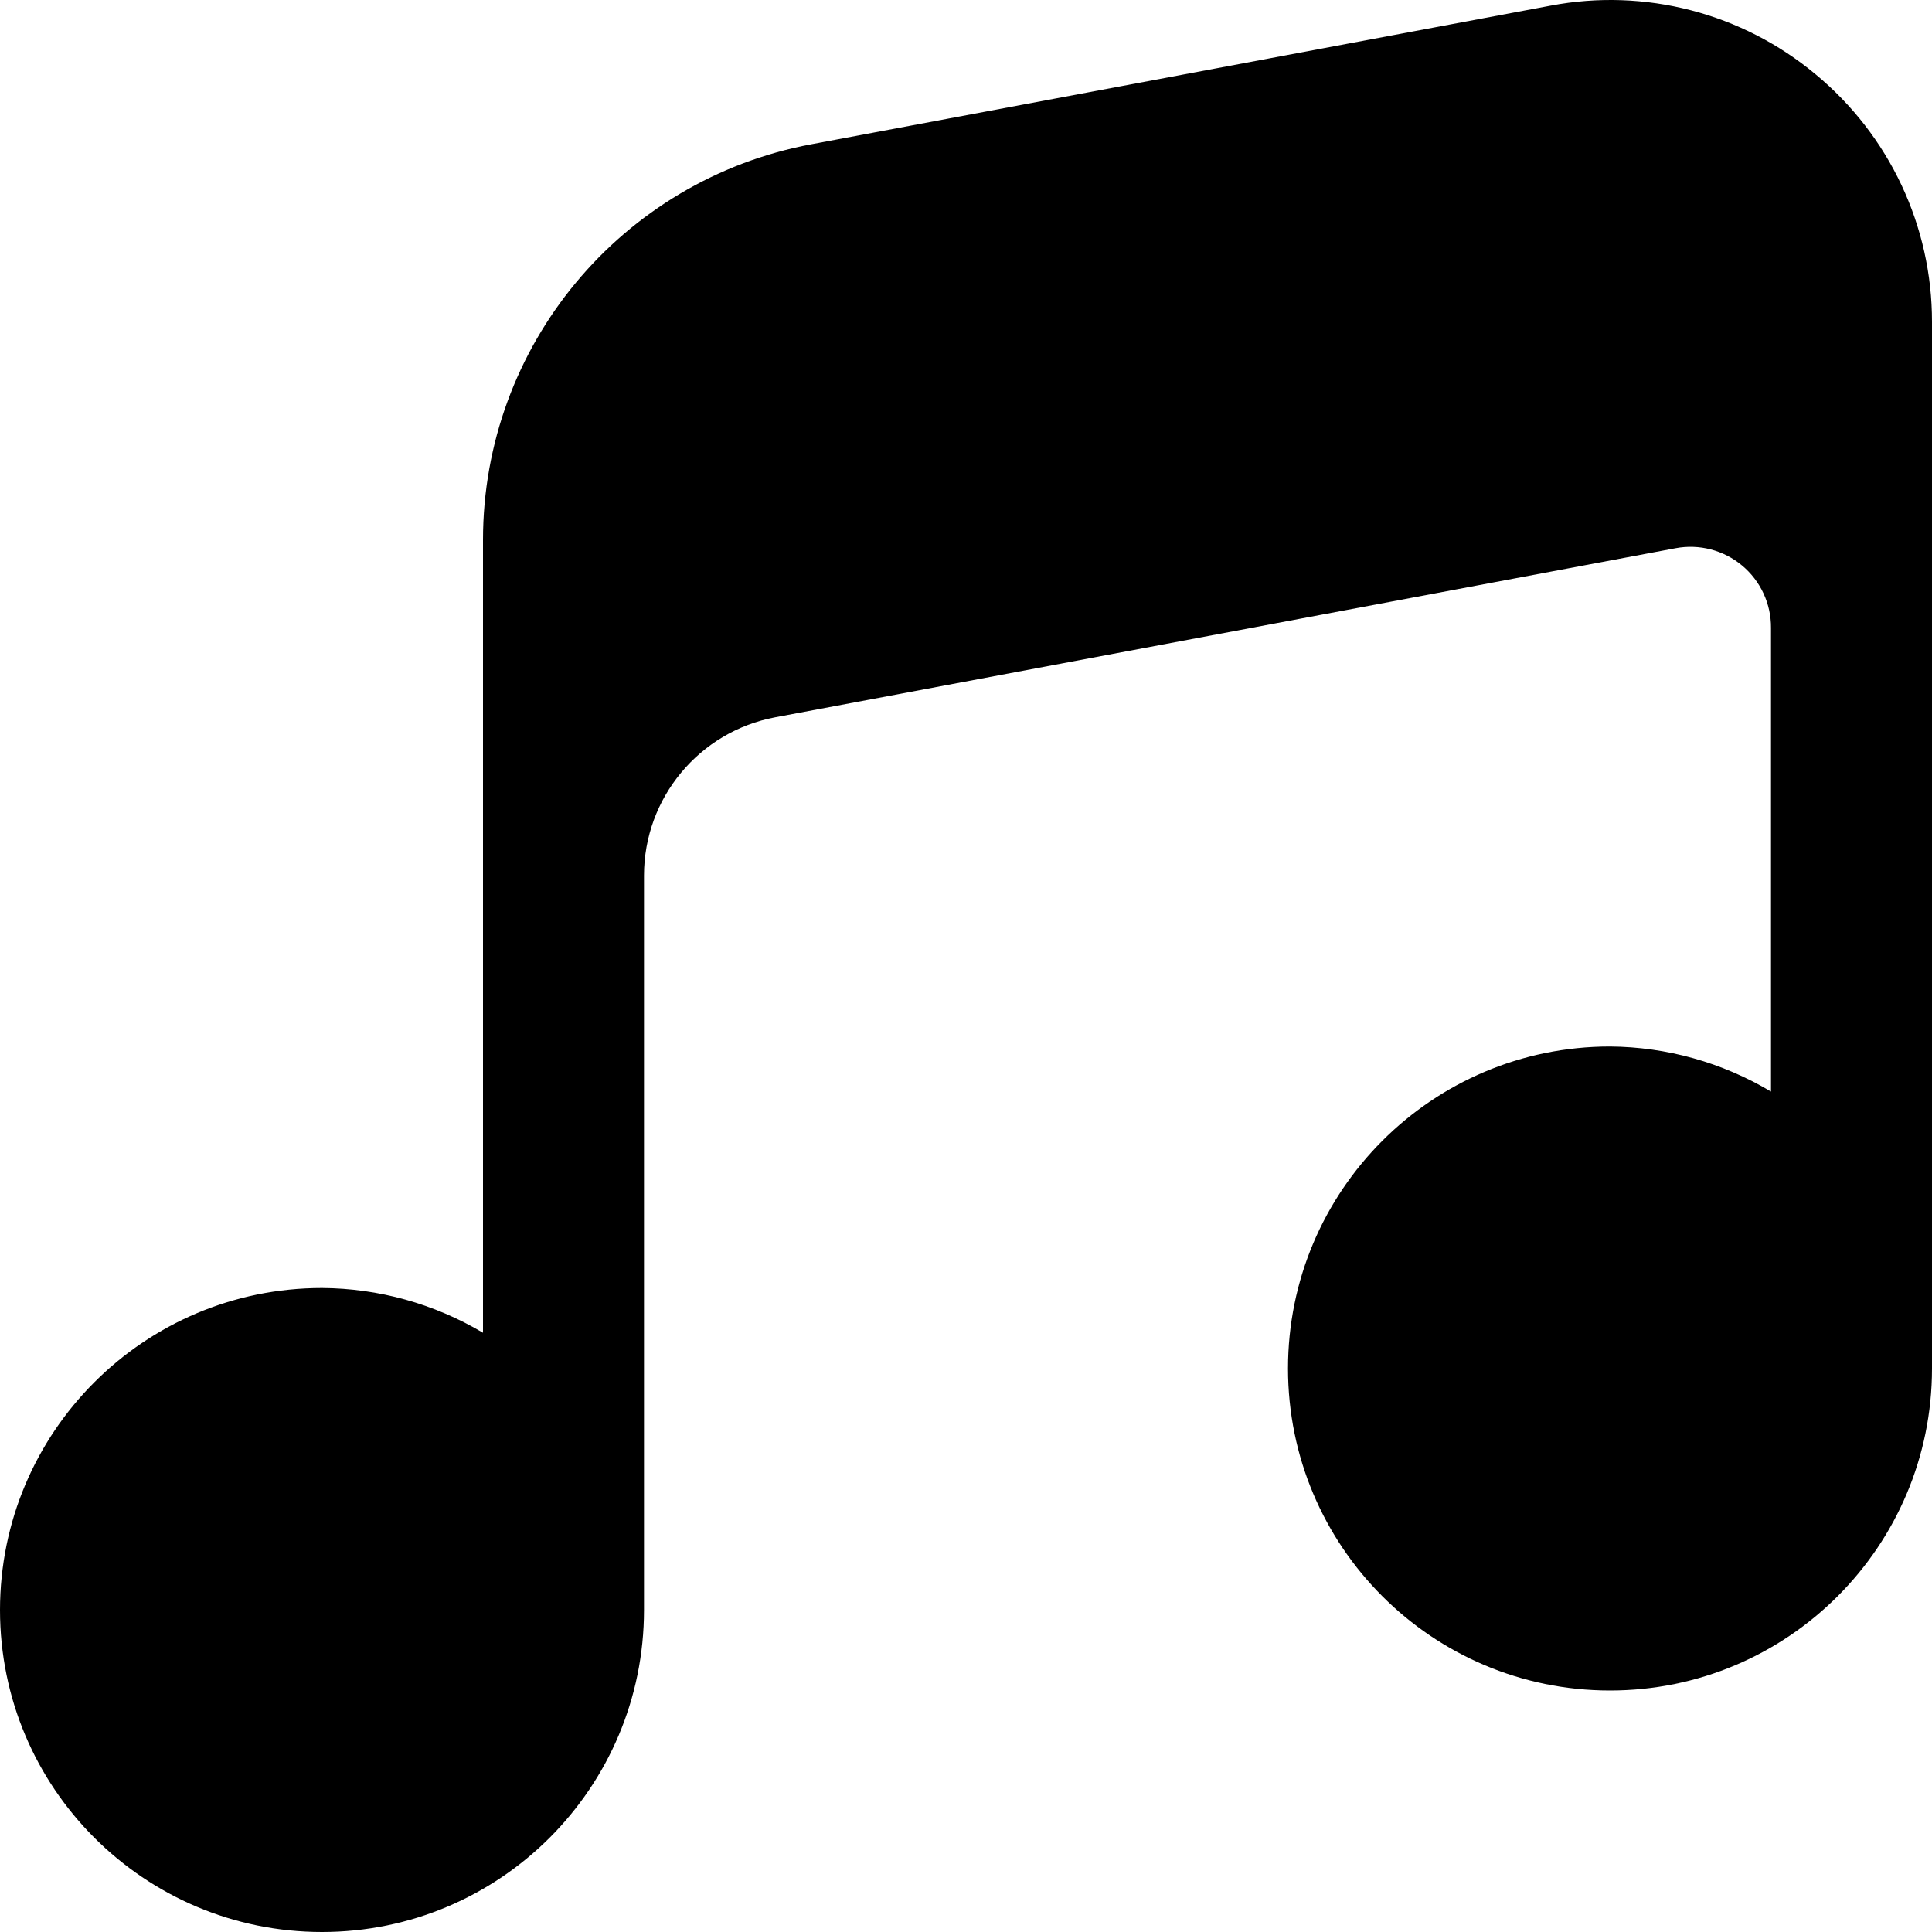
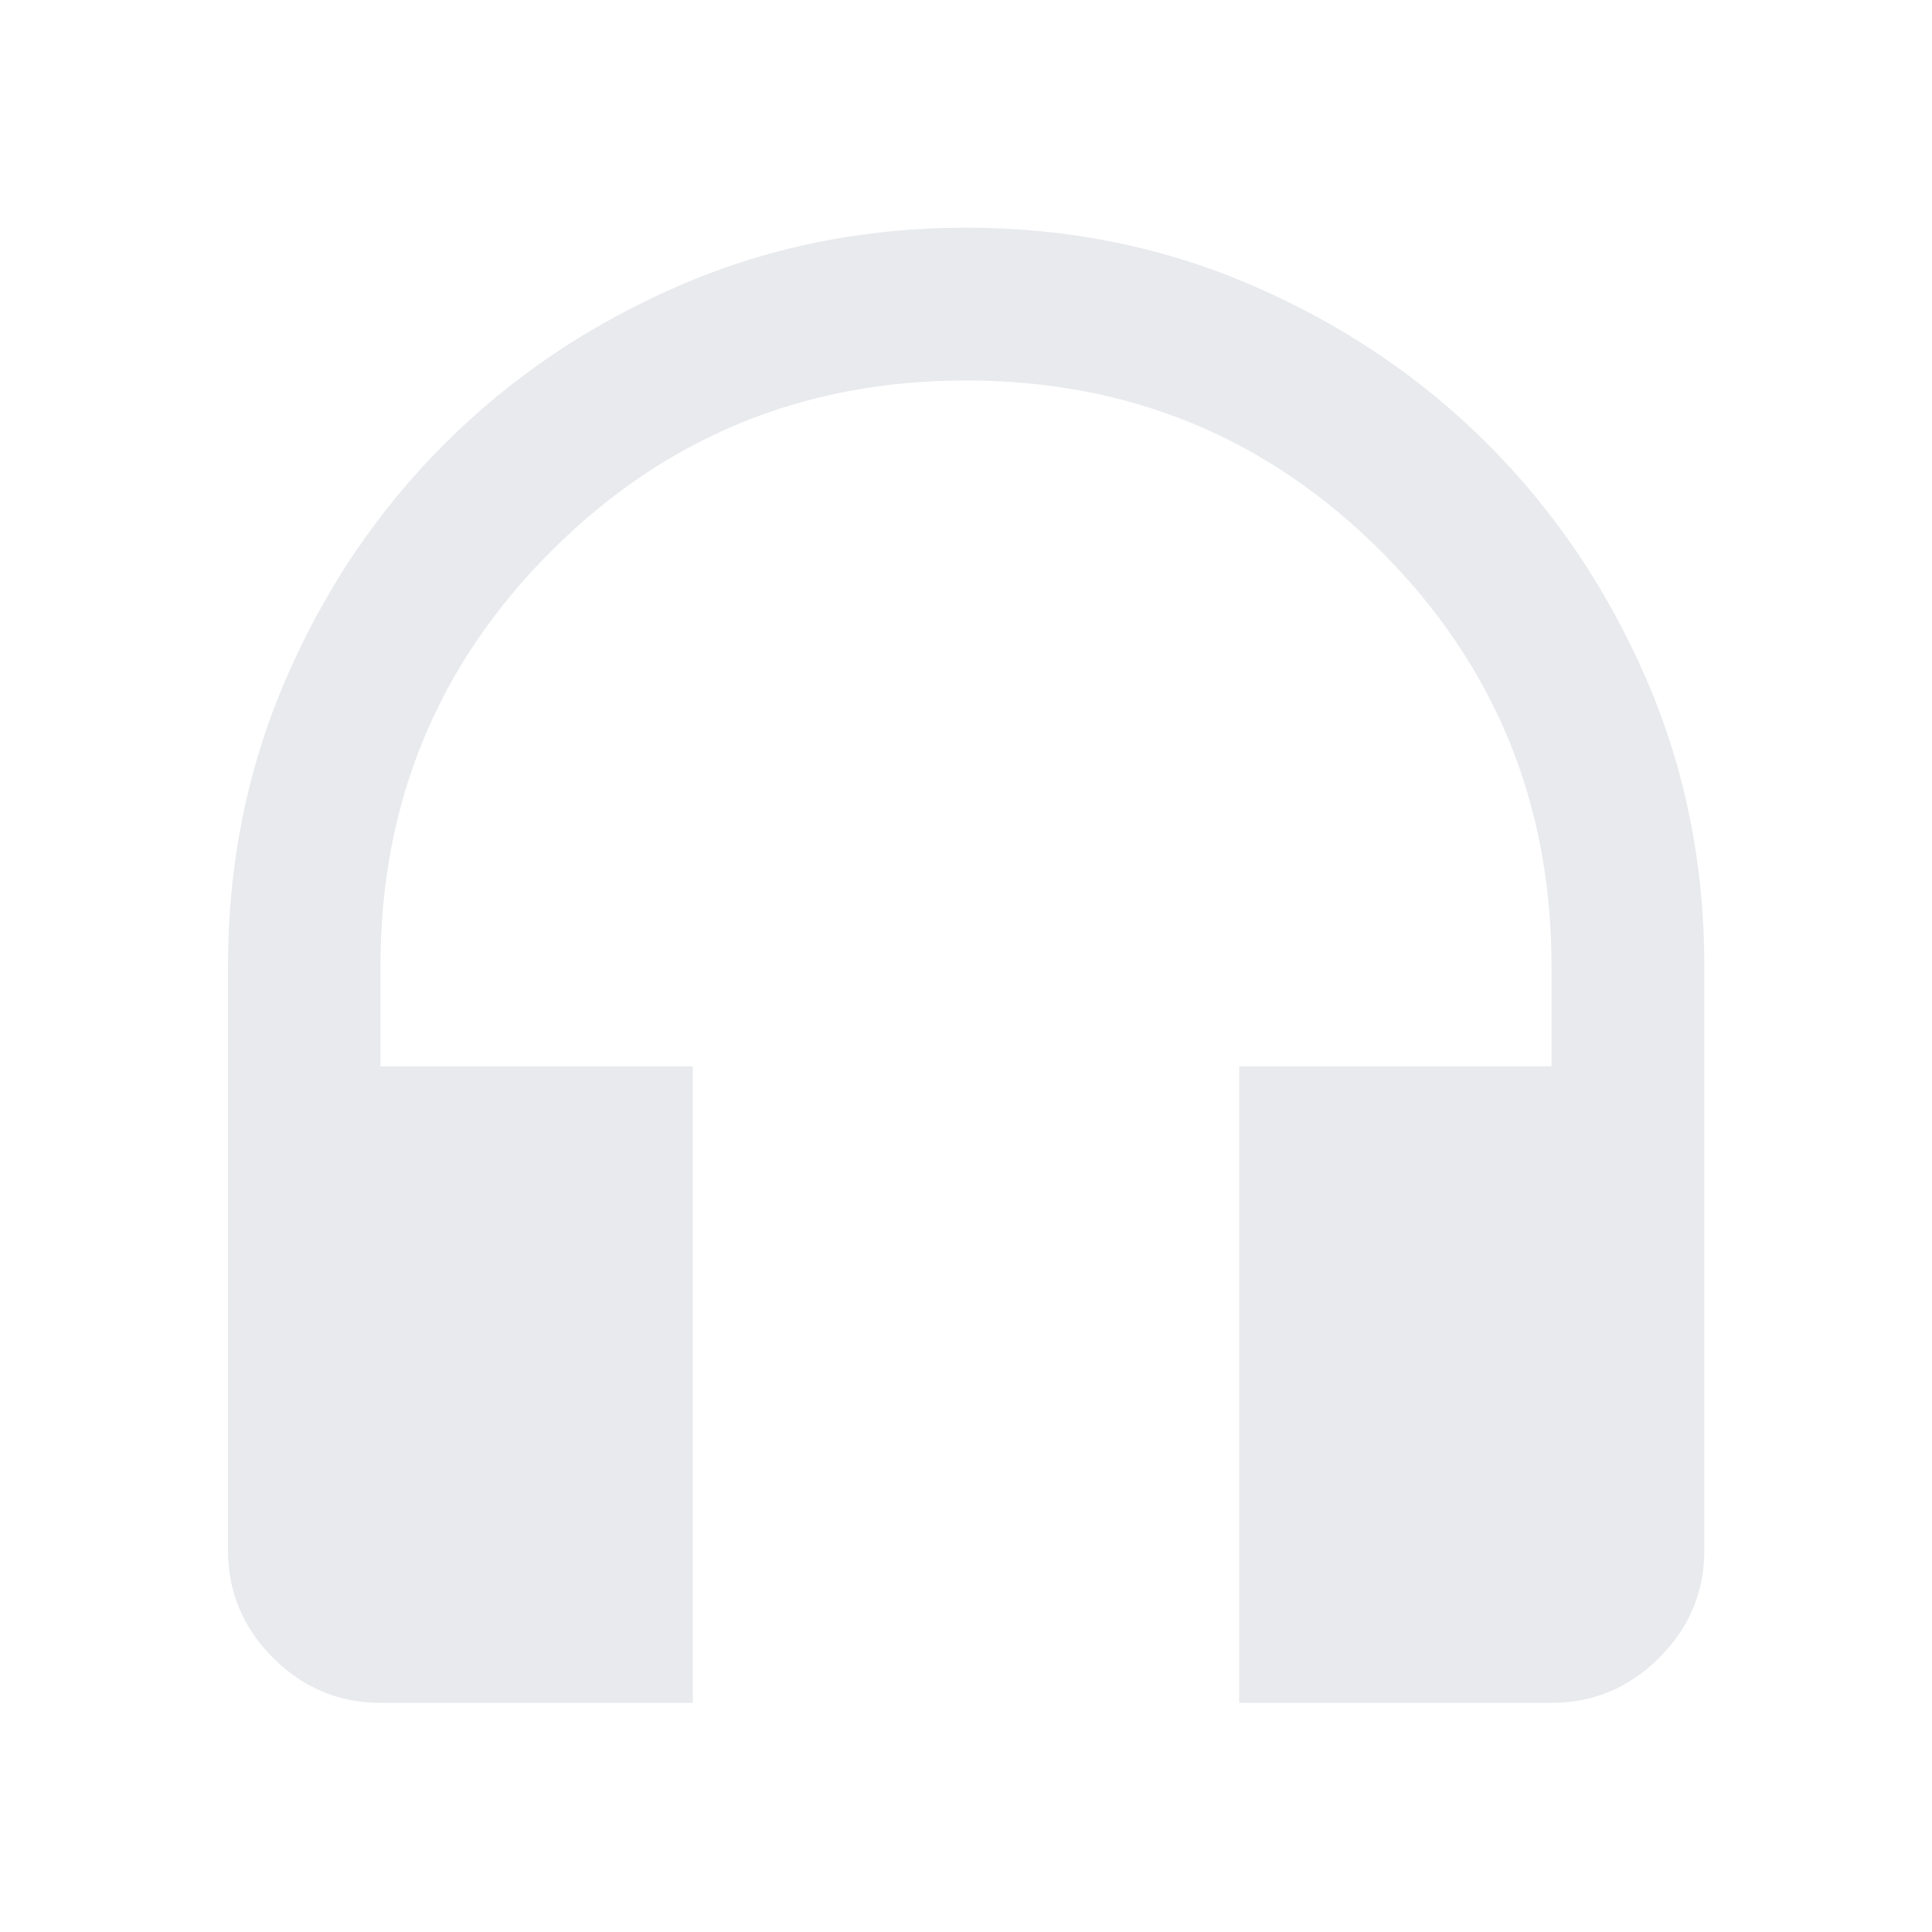
- <svg xmlns="http://www.w3.org/2000/svg" id="Layer_1" height="512" viewBox="0 0 24 24" width="512" data-name="Layer 1">
-   <path d="m22.554.923a3.978 3.978 0 0 0 -3.291-.853l-9.184 1.722a5 5 0 0 0 -4.079 4.914v9.85a3.959 3.959 0 0 0 -2-.556 4 4 0 1 0 4 4v-9.124a2 2 0 0 1 1.632-1.966l11.183-2.1a1 1 0 0 1 1.185.99v5.76a3.959 3.959 0 0 0 -2-.56 4 4 0 1 0 4 4v-13a3.987 3.987 0 0 0 -1.446-3.077z" />
+ <svg xmlns="http://www.w3.org/2000/svg" height="24px" viewBox="0 -960 960 960" width="24px" fill="#e8eaed">
+   <path d="M344.25-113.86H189.06q-31 0-53.38-22.38-22.38-22.38-22.38-53.38V-480q0-76.28 28.94-143.01 28.94-66.74 78.48-116.27 49.53-49.54 116.27-78.56 66.73-29.02 143.01-29.02 76.28 0 143.01 29.02 66.74 29.02 116.27 78.56 49.54 49.53 78.56 116.27 29.02 66.73 29.02 143.01v290.38q0 31-22.43 53.38-22.43 22.38-53.49 22.38H615.75v-316.28h155.19V-480q0-121.34-84.79-206.14-84.8-84.8-206.12-84.8-121.33 0-206.15 84.8-84.82 84.8-84.82 206.14v49.86h155.19v316.28Z" />
</svg>
